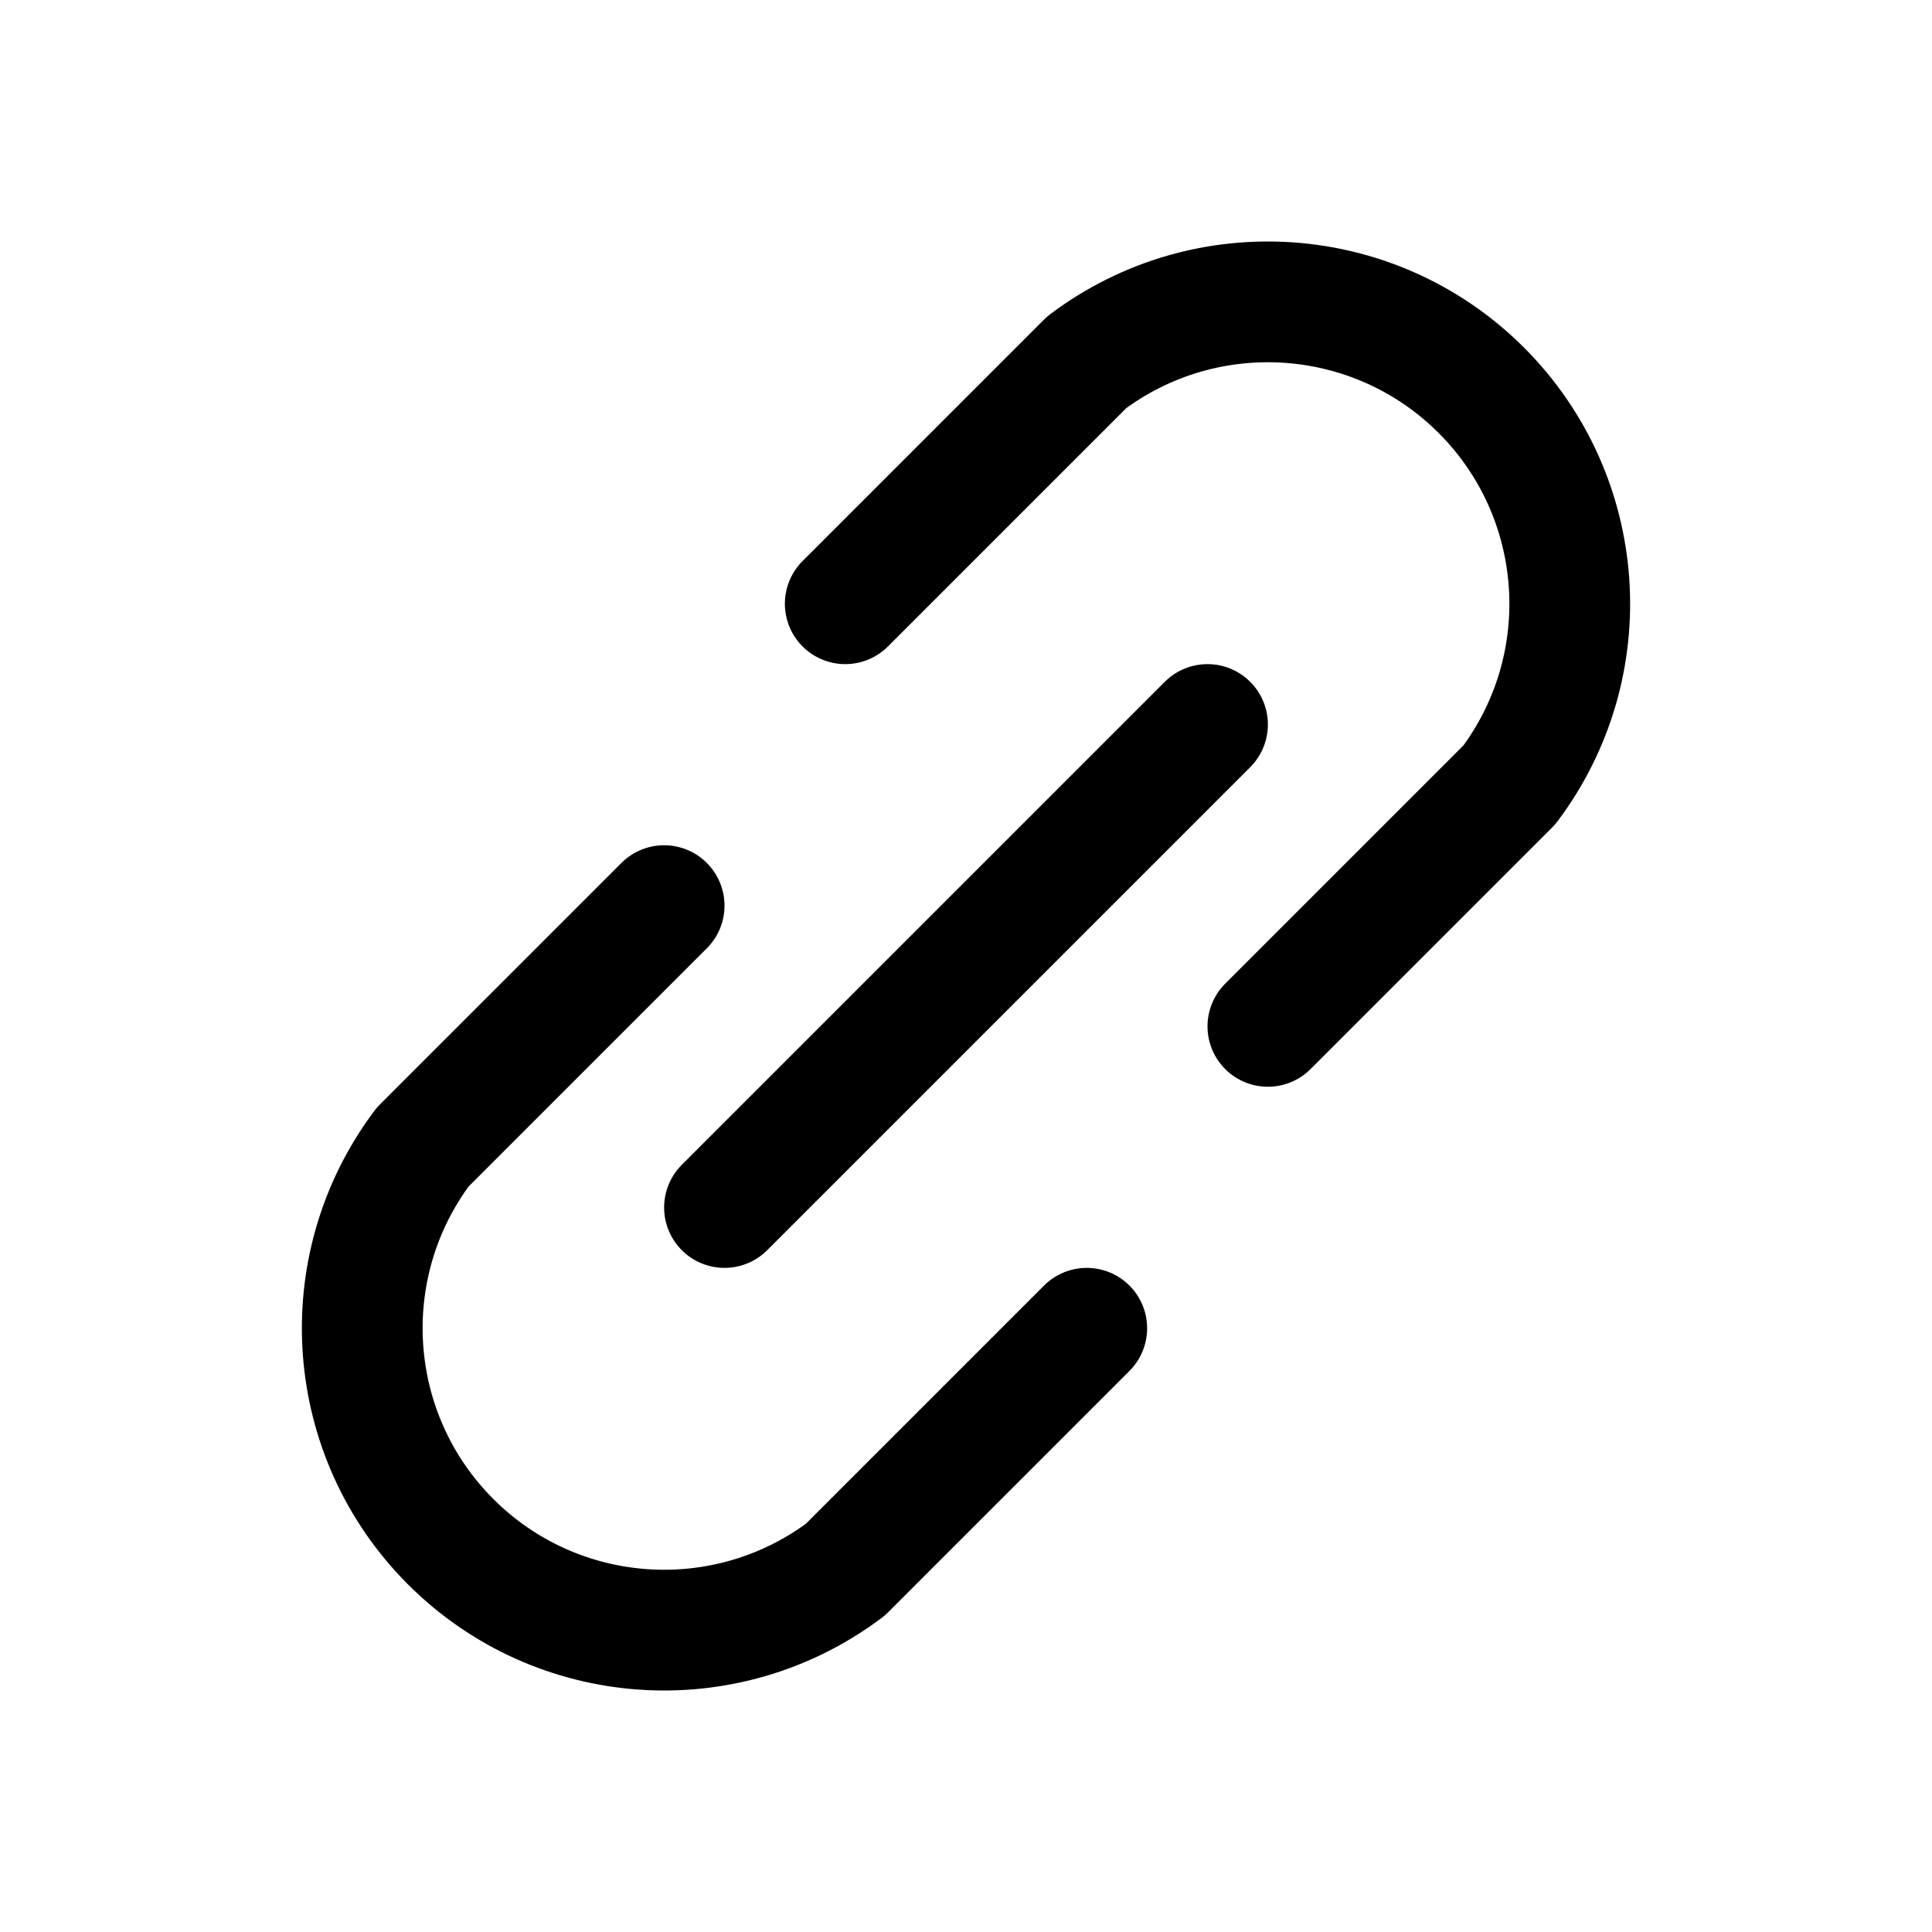
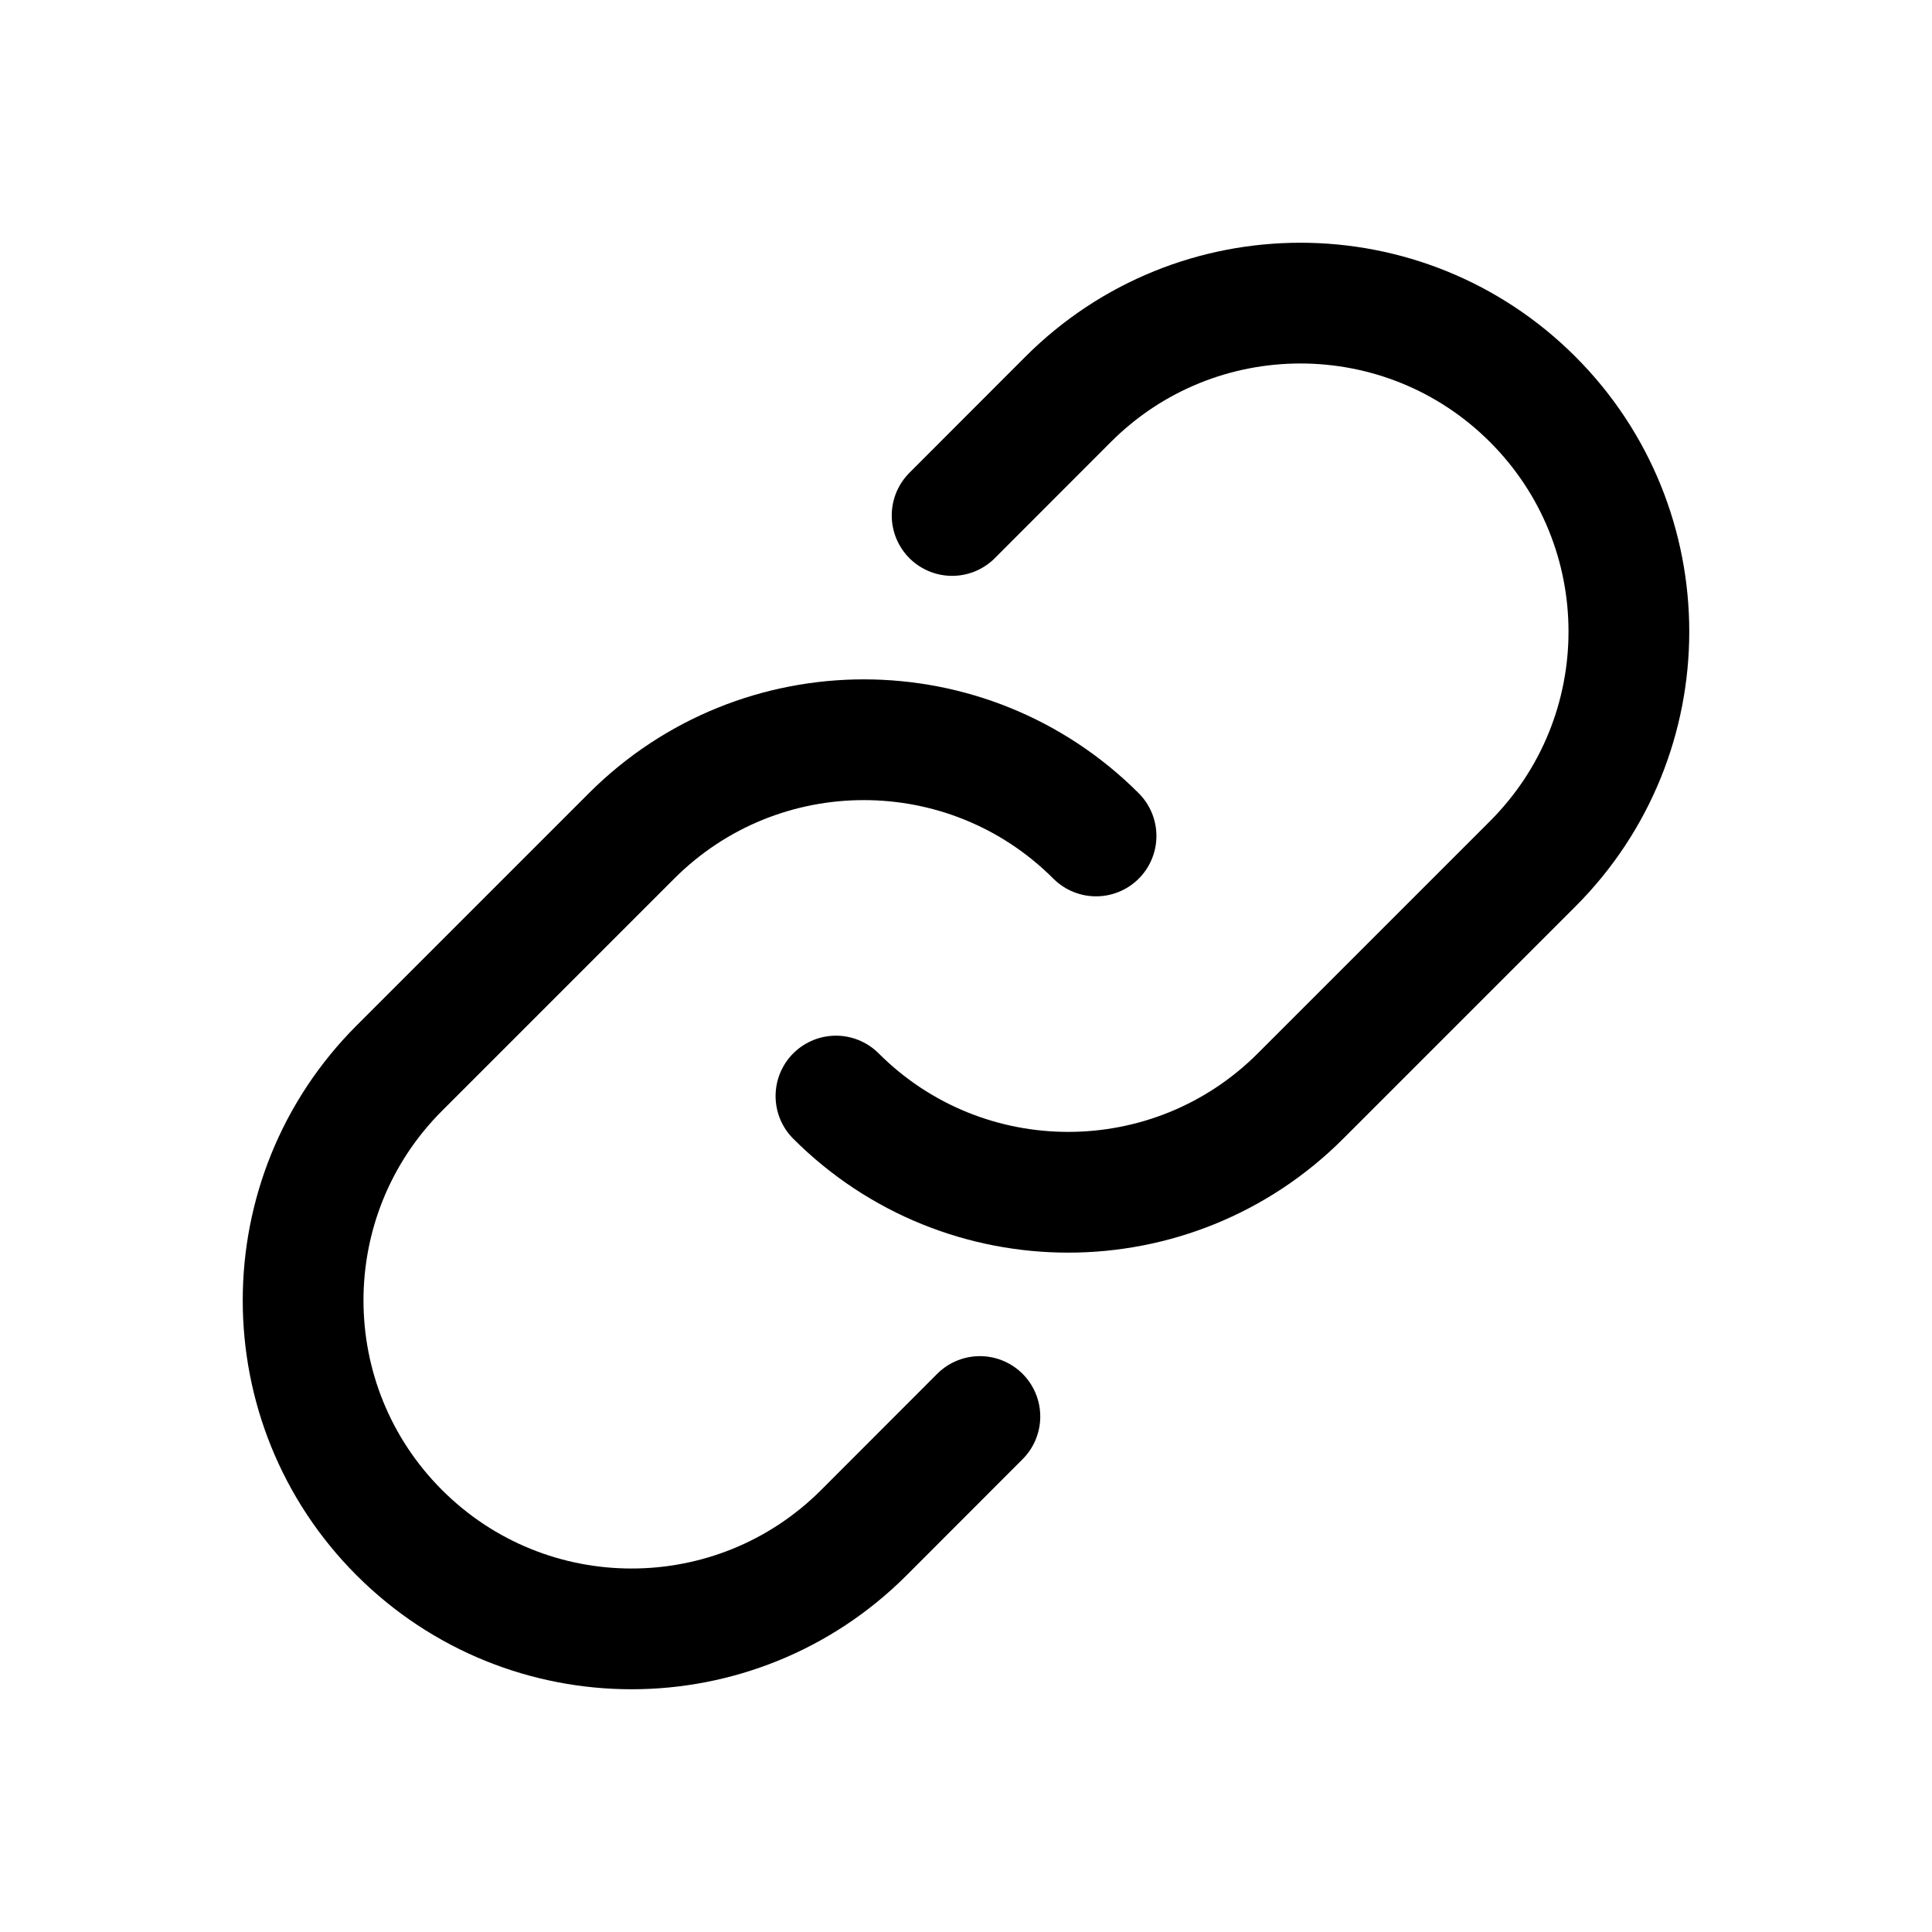
<svg xmlns="http://www.w3.org/2000/svg" fill="none" viewBox="0 0 16 16">
-   <path stroke="#000" stroke-linecap="round" stroke-linejoin="round" d="m6 10 4-4M5.5 7.5l-2 2A2.5 2.5 0 0 0 7 13l2-2M7 5l2-2a2.5 2.5 0 0 1 3.5 3.5l-2 2" />
+   <path stroke="#000" stroke-linecap="round" d="m8.115 11.731-.961.962a2.72 2.72 0 1 1-3.847-3.847L5.23 6.923a2.72 2.72 0 0 1 3.847 0" />
+   <path stroke="#000" stroke-linecap="round" d="m7.885 4.269.961-.962a2.72 2.72 0 1 1 3.847 3.847L10.77 9.077a2.72 2.72 0 0 1-3.847 0" />
</svg>
